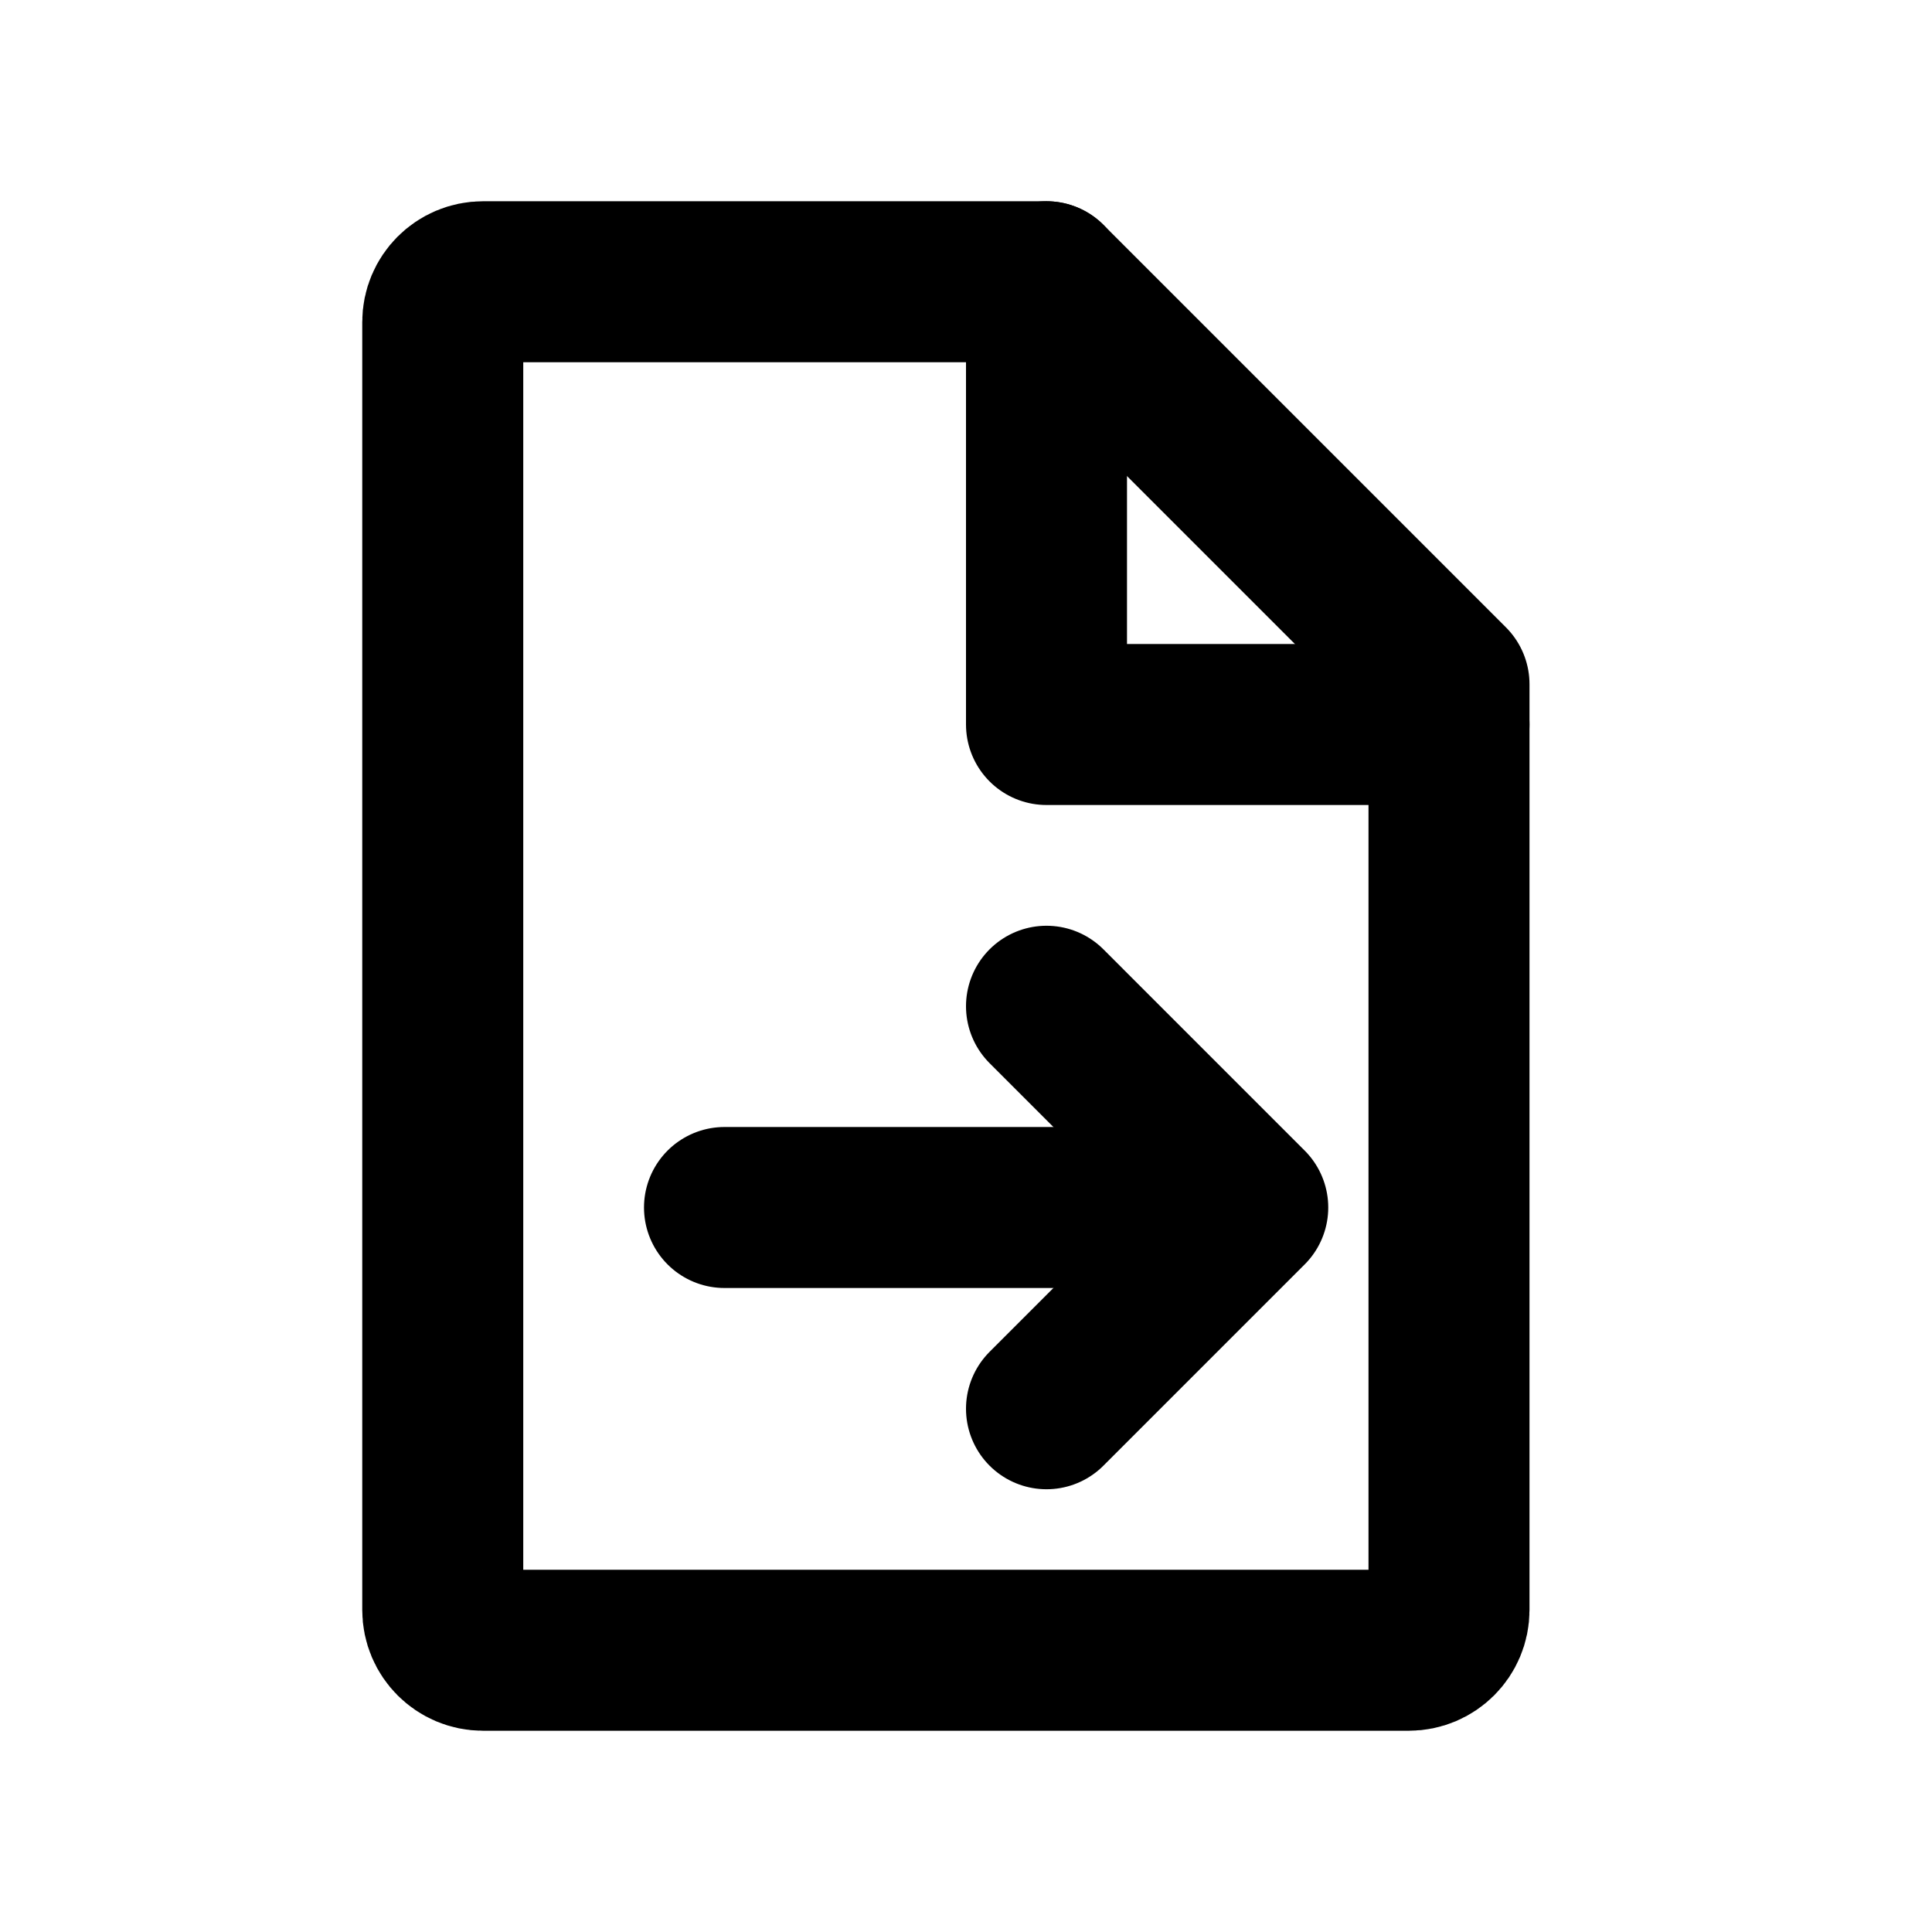
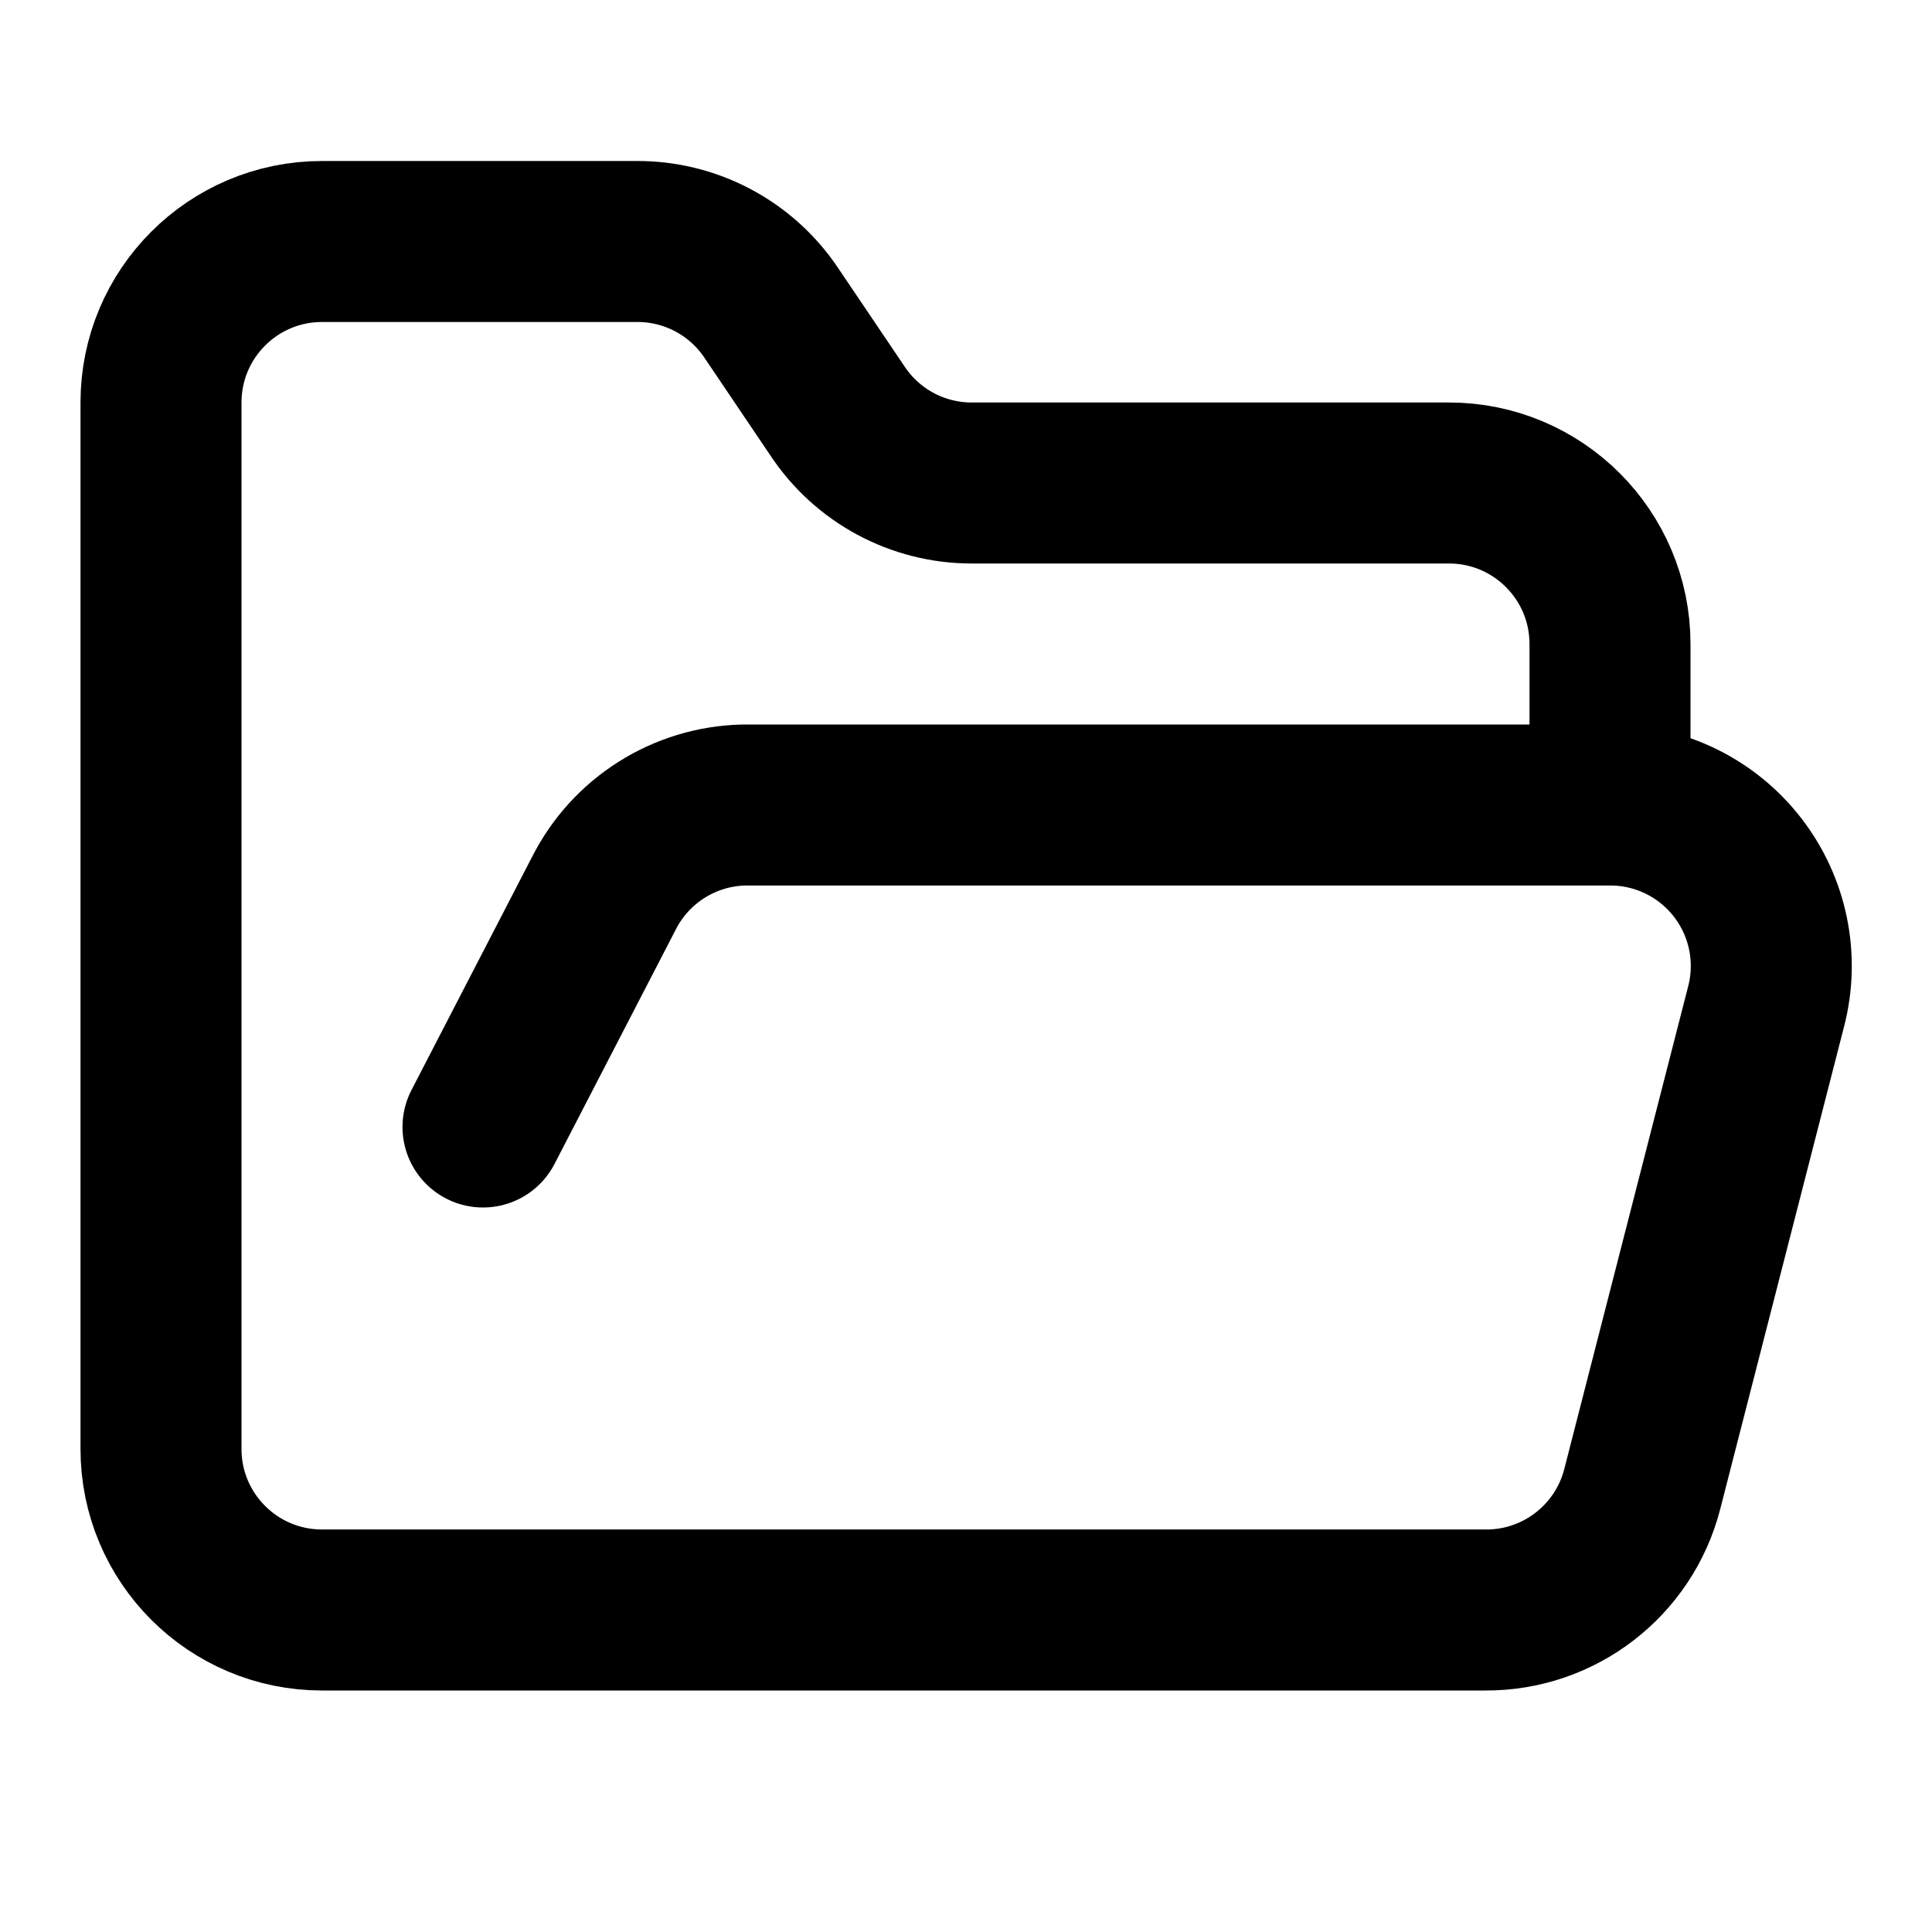
<svg xmlns="http://www.w3.org/2000/svg" viewBox="0 0 24 24" fill="none" stroke="currentColor" stroke-width="2" stroke-linecap="round" stroke-linejoin="round">
-   <path d="M6 3.5h7l5 5V20a.5.5 0 0 1-.5.5H6a.5.5 0 0 1-.5-.5V4a.5.5 0 0 1 .5-.5Z" />
-   <path d="M13 3.5V9h5" />
-   <path d="M9 15h6" />
-   <path d="M13 12.5 15.5 15 13 17.5" />
+   <path d="m6 14 1.5-2.9A2 2 0 0 1 9.24 10H20a2 2 0 0 1 1.94 2.5l-1.54 6a2 2 0 0 1-1.95 1.5H4a2 2 0 0 1-2-2V5a2 2 0 0 1 2-2h3.9a2 2 0 0 1 1.69.9l.81 1.2a2 2 0 0 0 1.67.9H18a2 2 0 0 1 2 2v2" />
</svg>
